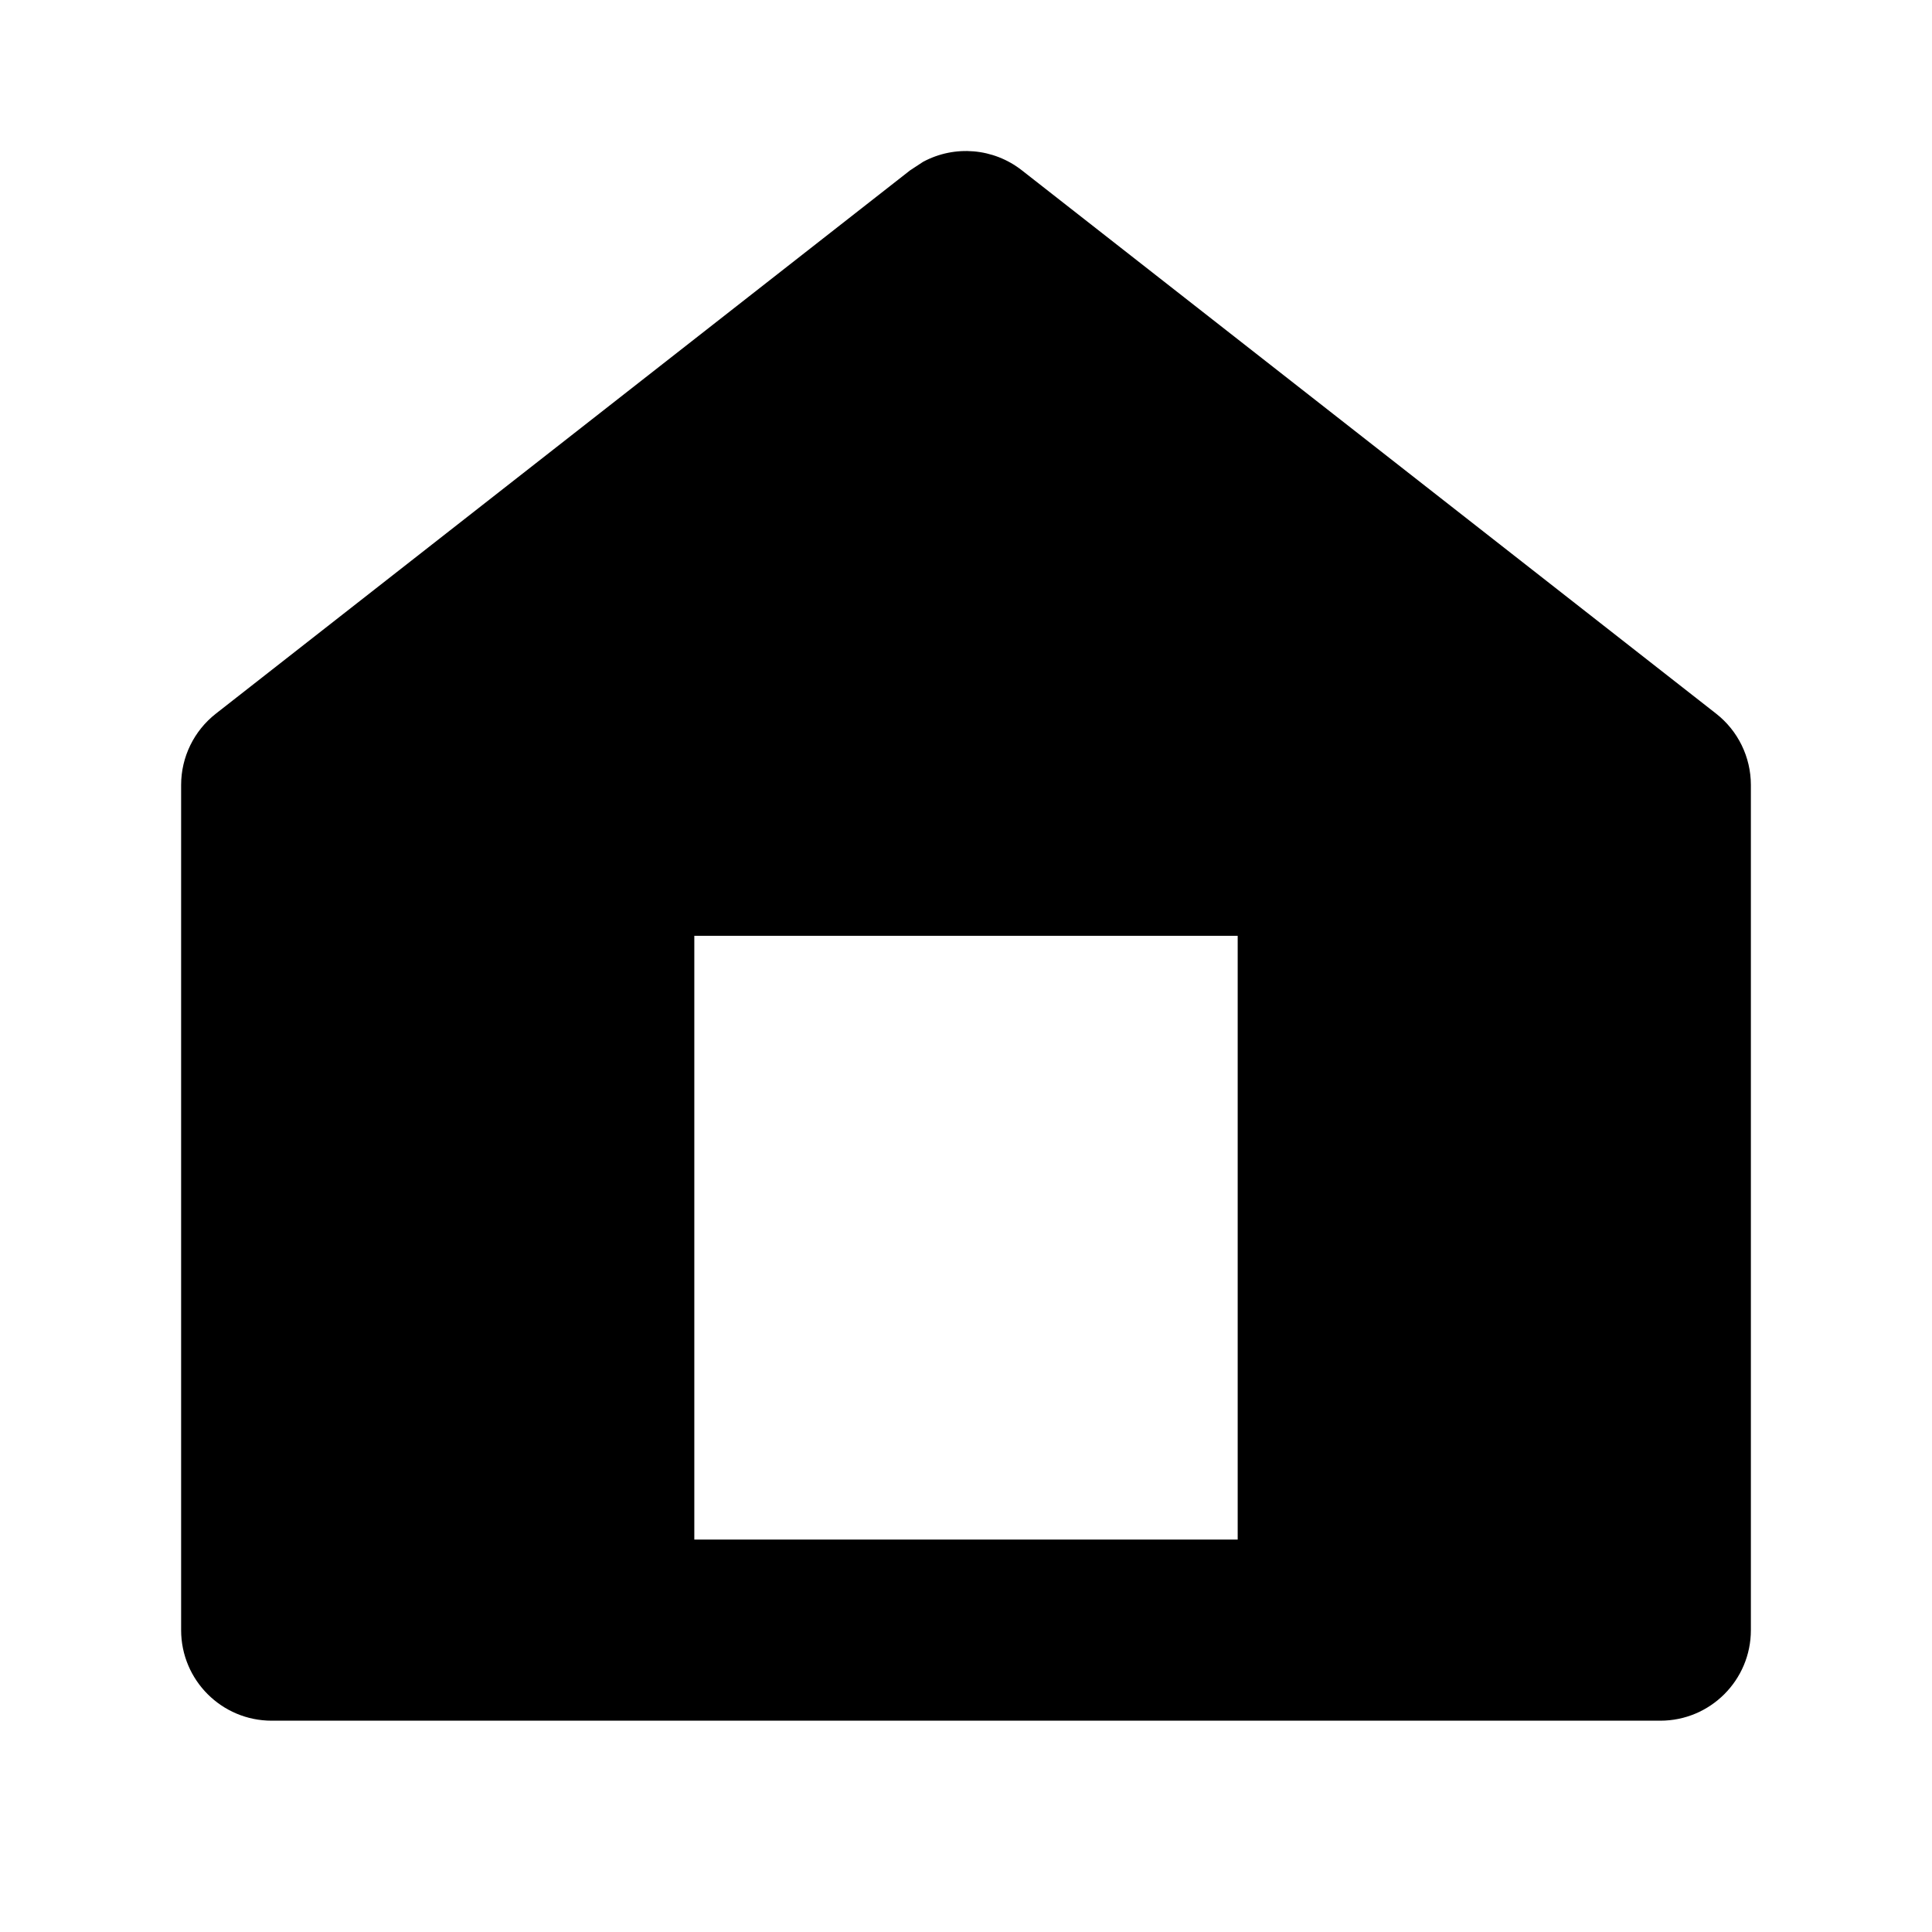
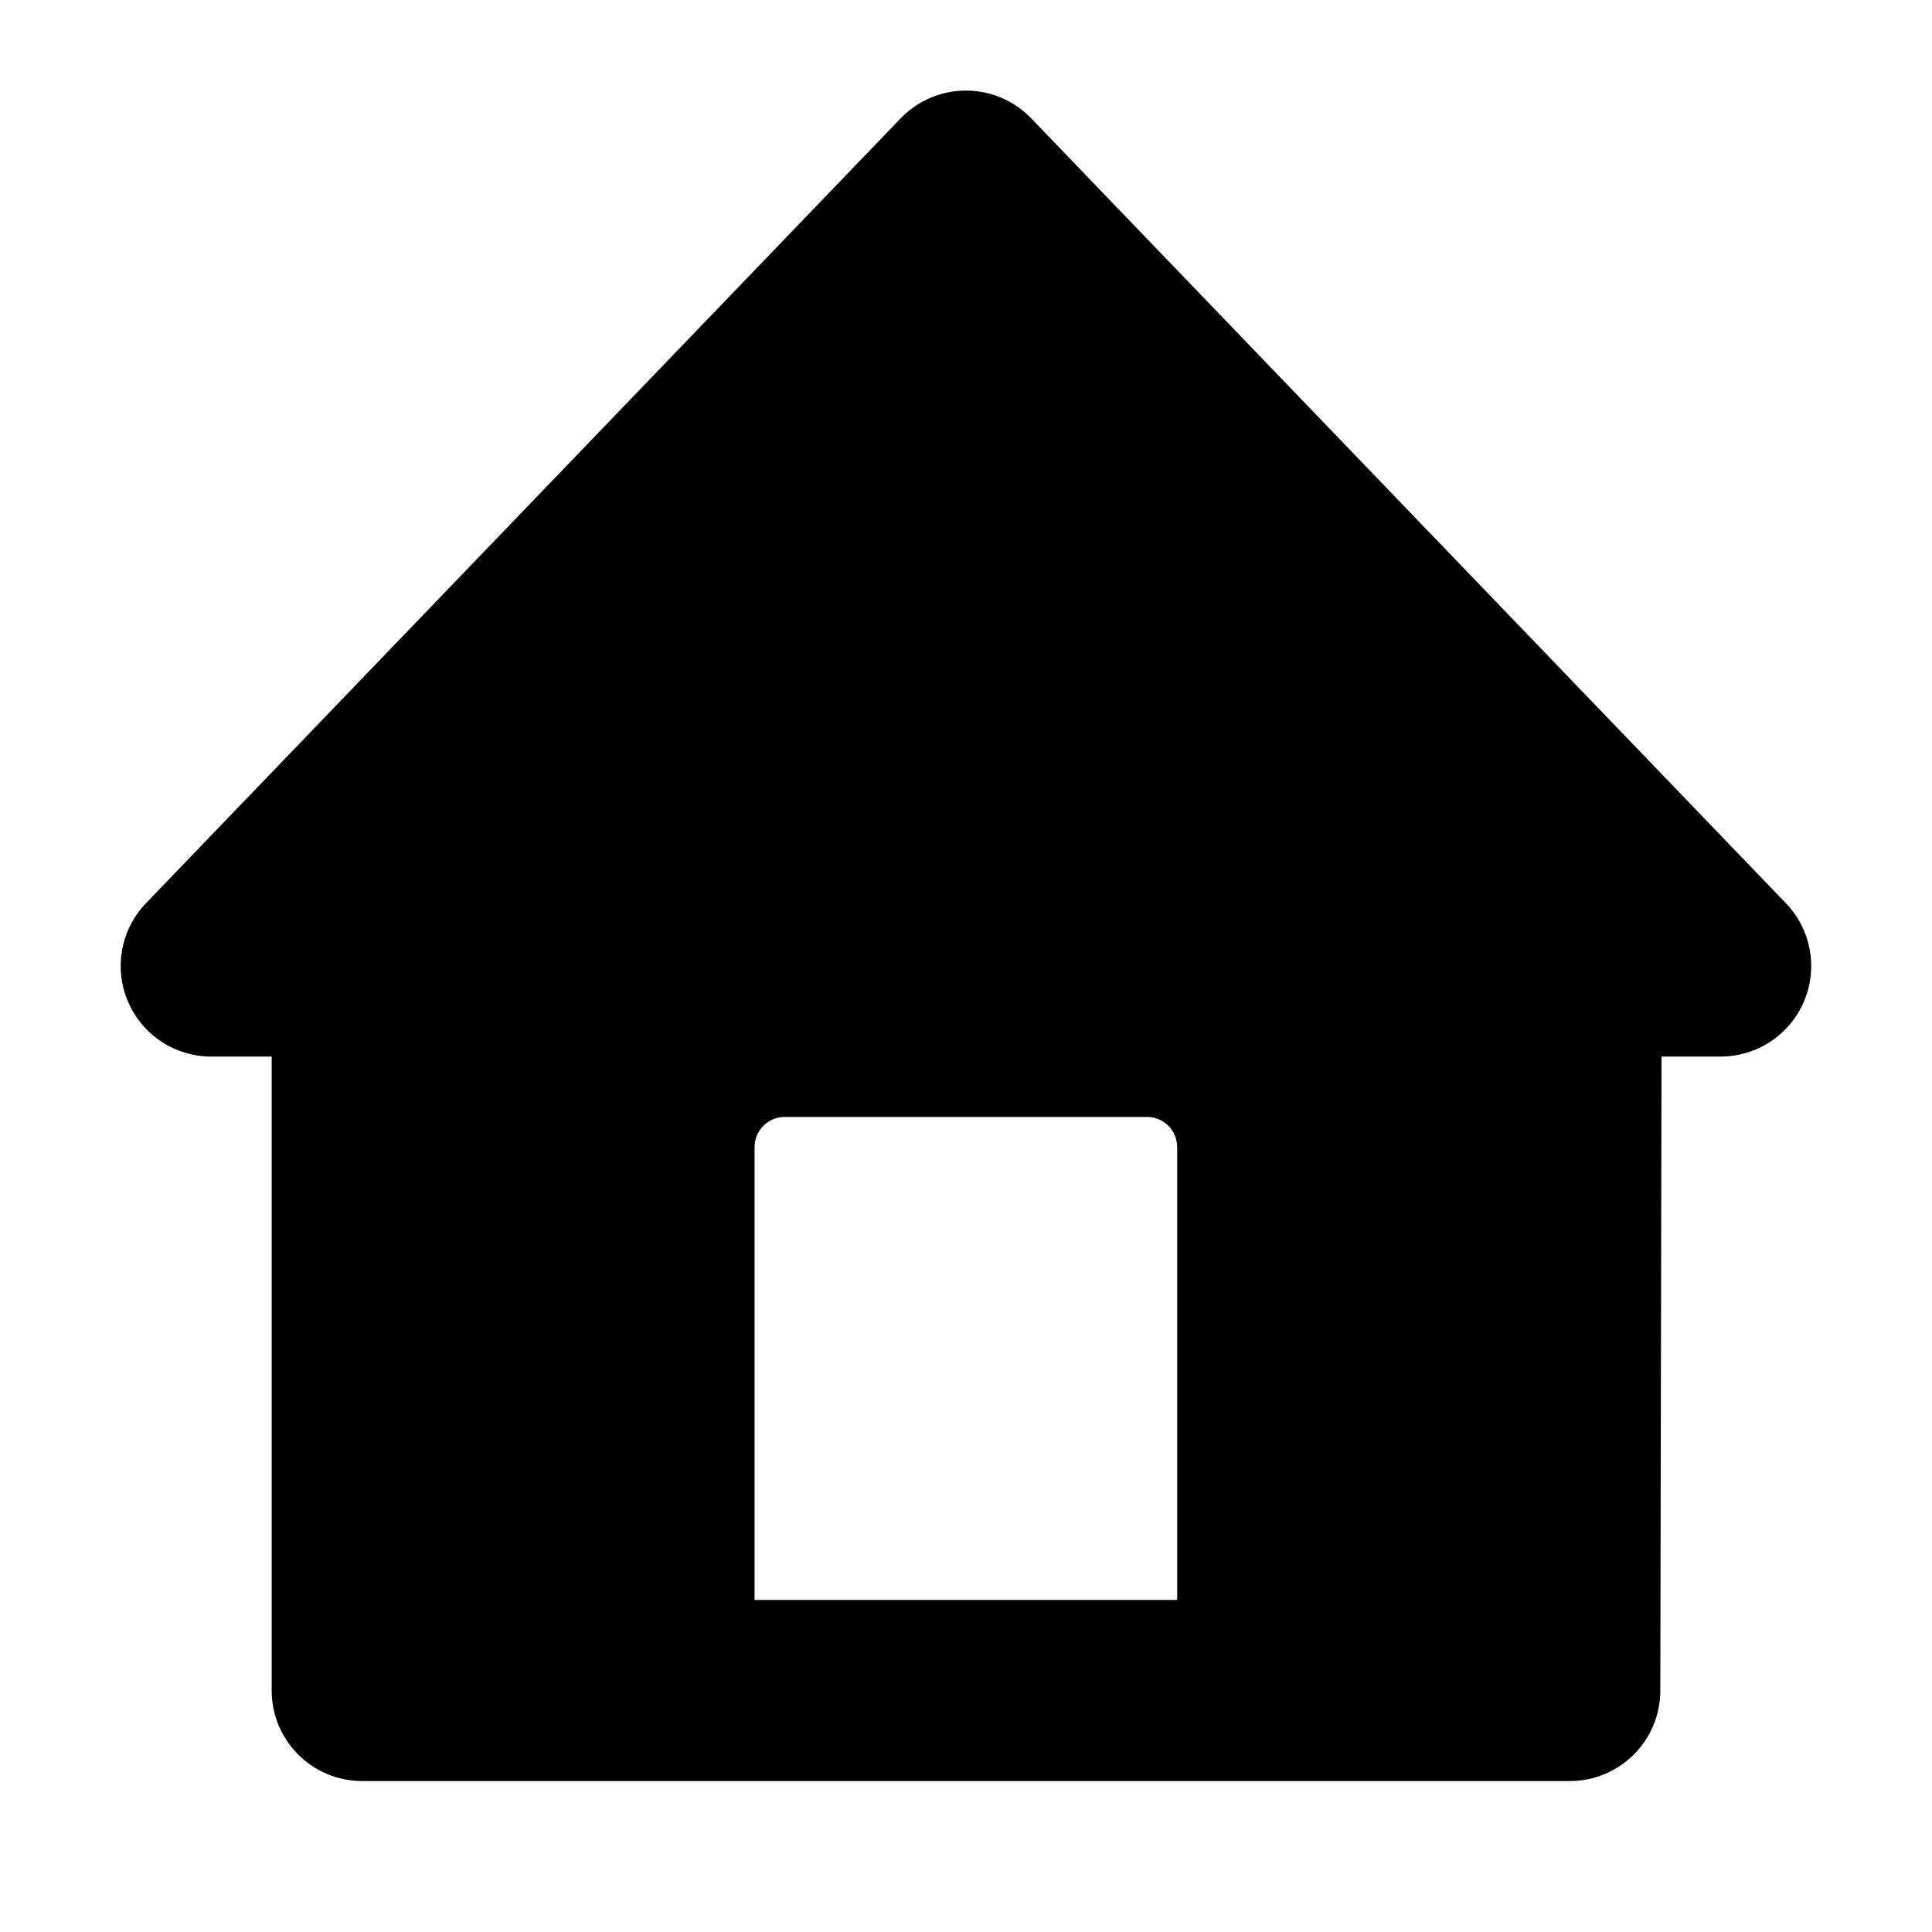
<svg xmlns="http://www.w3.org/2000/svg" viewBox="0 0 16 16">
-   <path d="M7.645 1.34a.75.75 0 0 1 .817.07l5.75 4.5a.75.75 0 0 1 .288.59v7a.75.75 0 0 1-.75.75H2.25a.75.75 0 0 1-.75-.75v-7a.75.75 0 0 1 .288-.59l5.75-4.5zM5.75 12.75h4.5v-5h-4.5z" />
+   <path d="M8 .75c.204 0 .4.084.54.23l6.25 6.5a.75.75 0 0 1-.54 1.27h-.49l-.01 5.251a.75.75 0 0 1-.75.749H3a.75.75 0 0 1-.75-.75V8.75h-.5a.75.75 0 0 1-.541-1.27l6.25-6.5a.75.75 0 0 1 .54-.23m-1.5 8.5a.25.25 0 0 0-.25.25v3.75h3.5V9.5a.25.25 0 0 0-.25-.25z" />
</svg>
